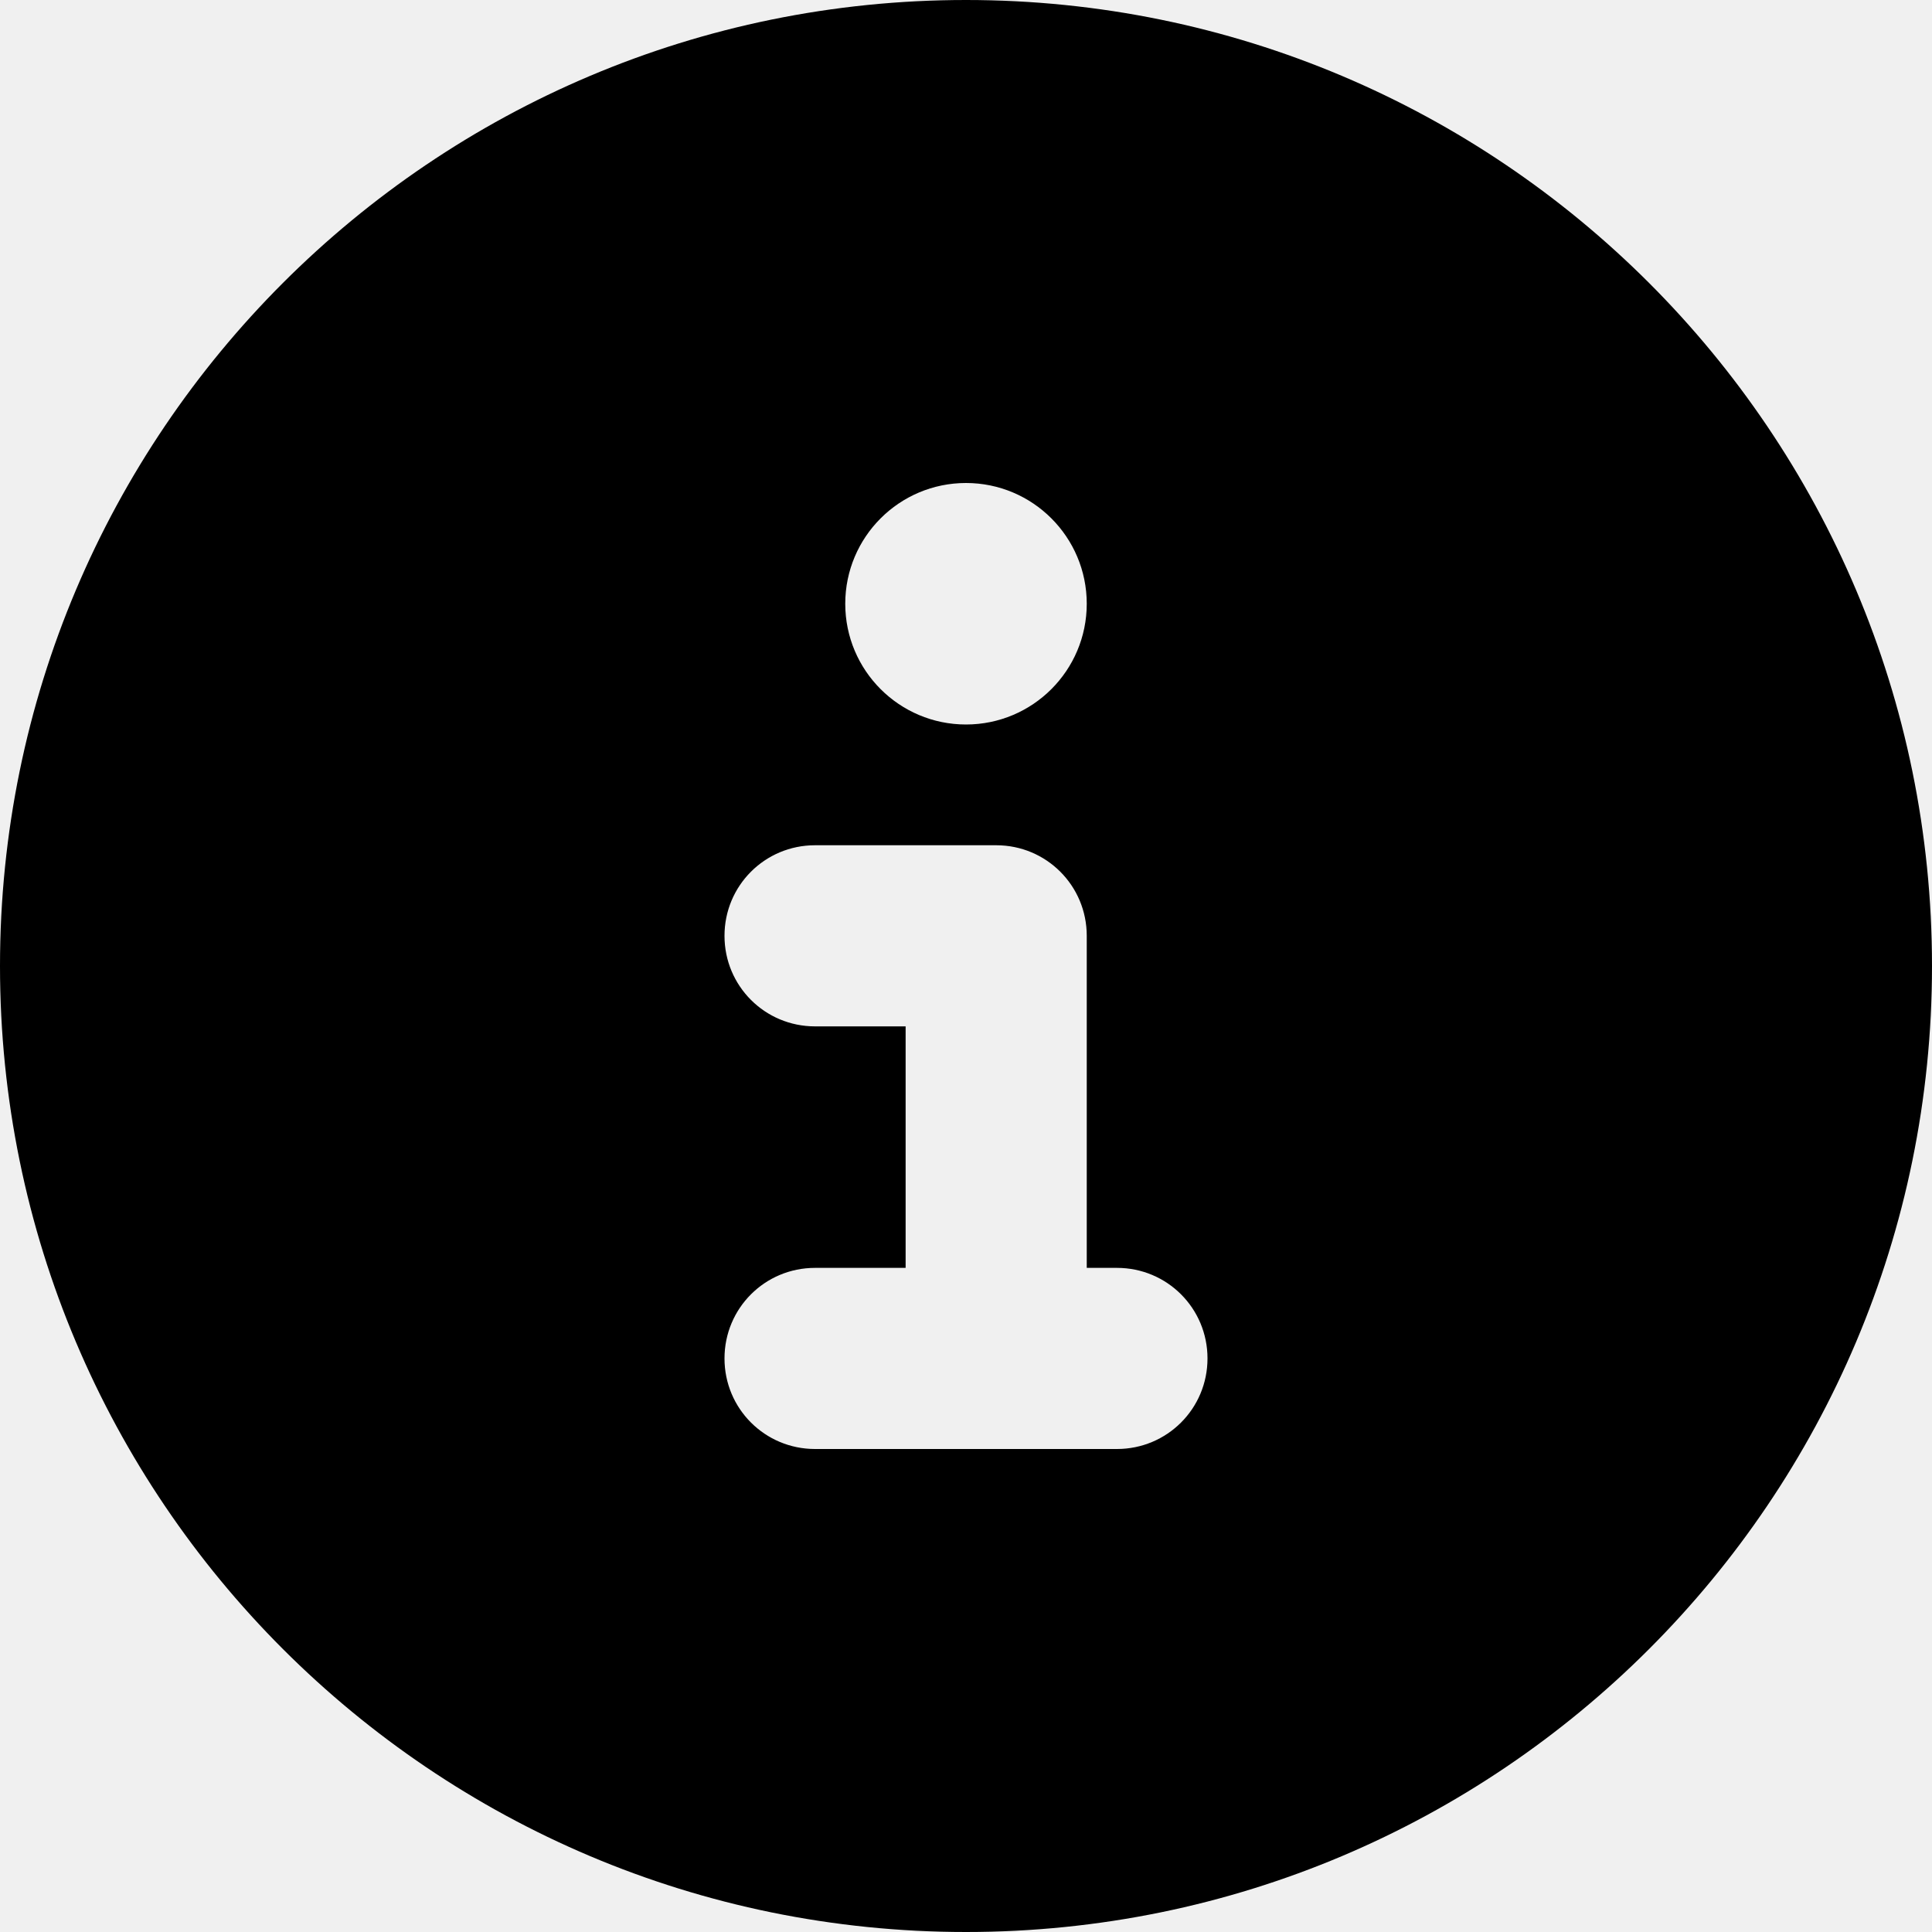
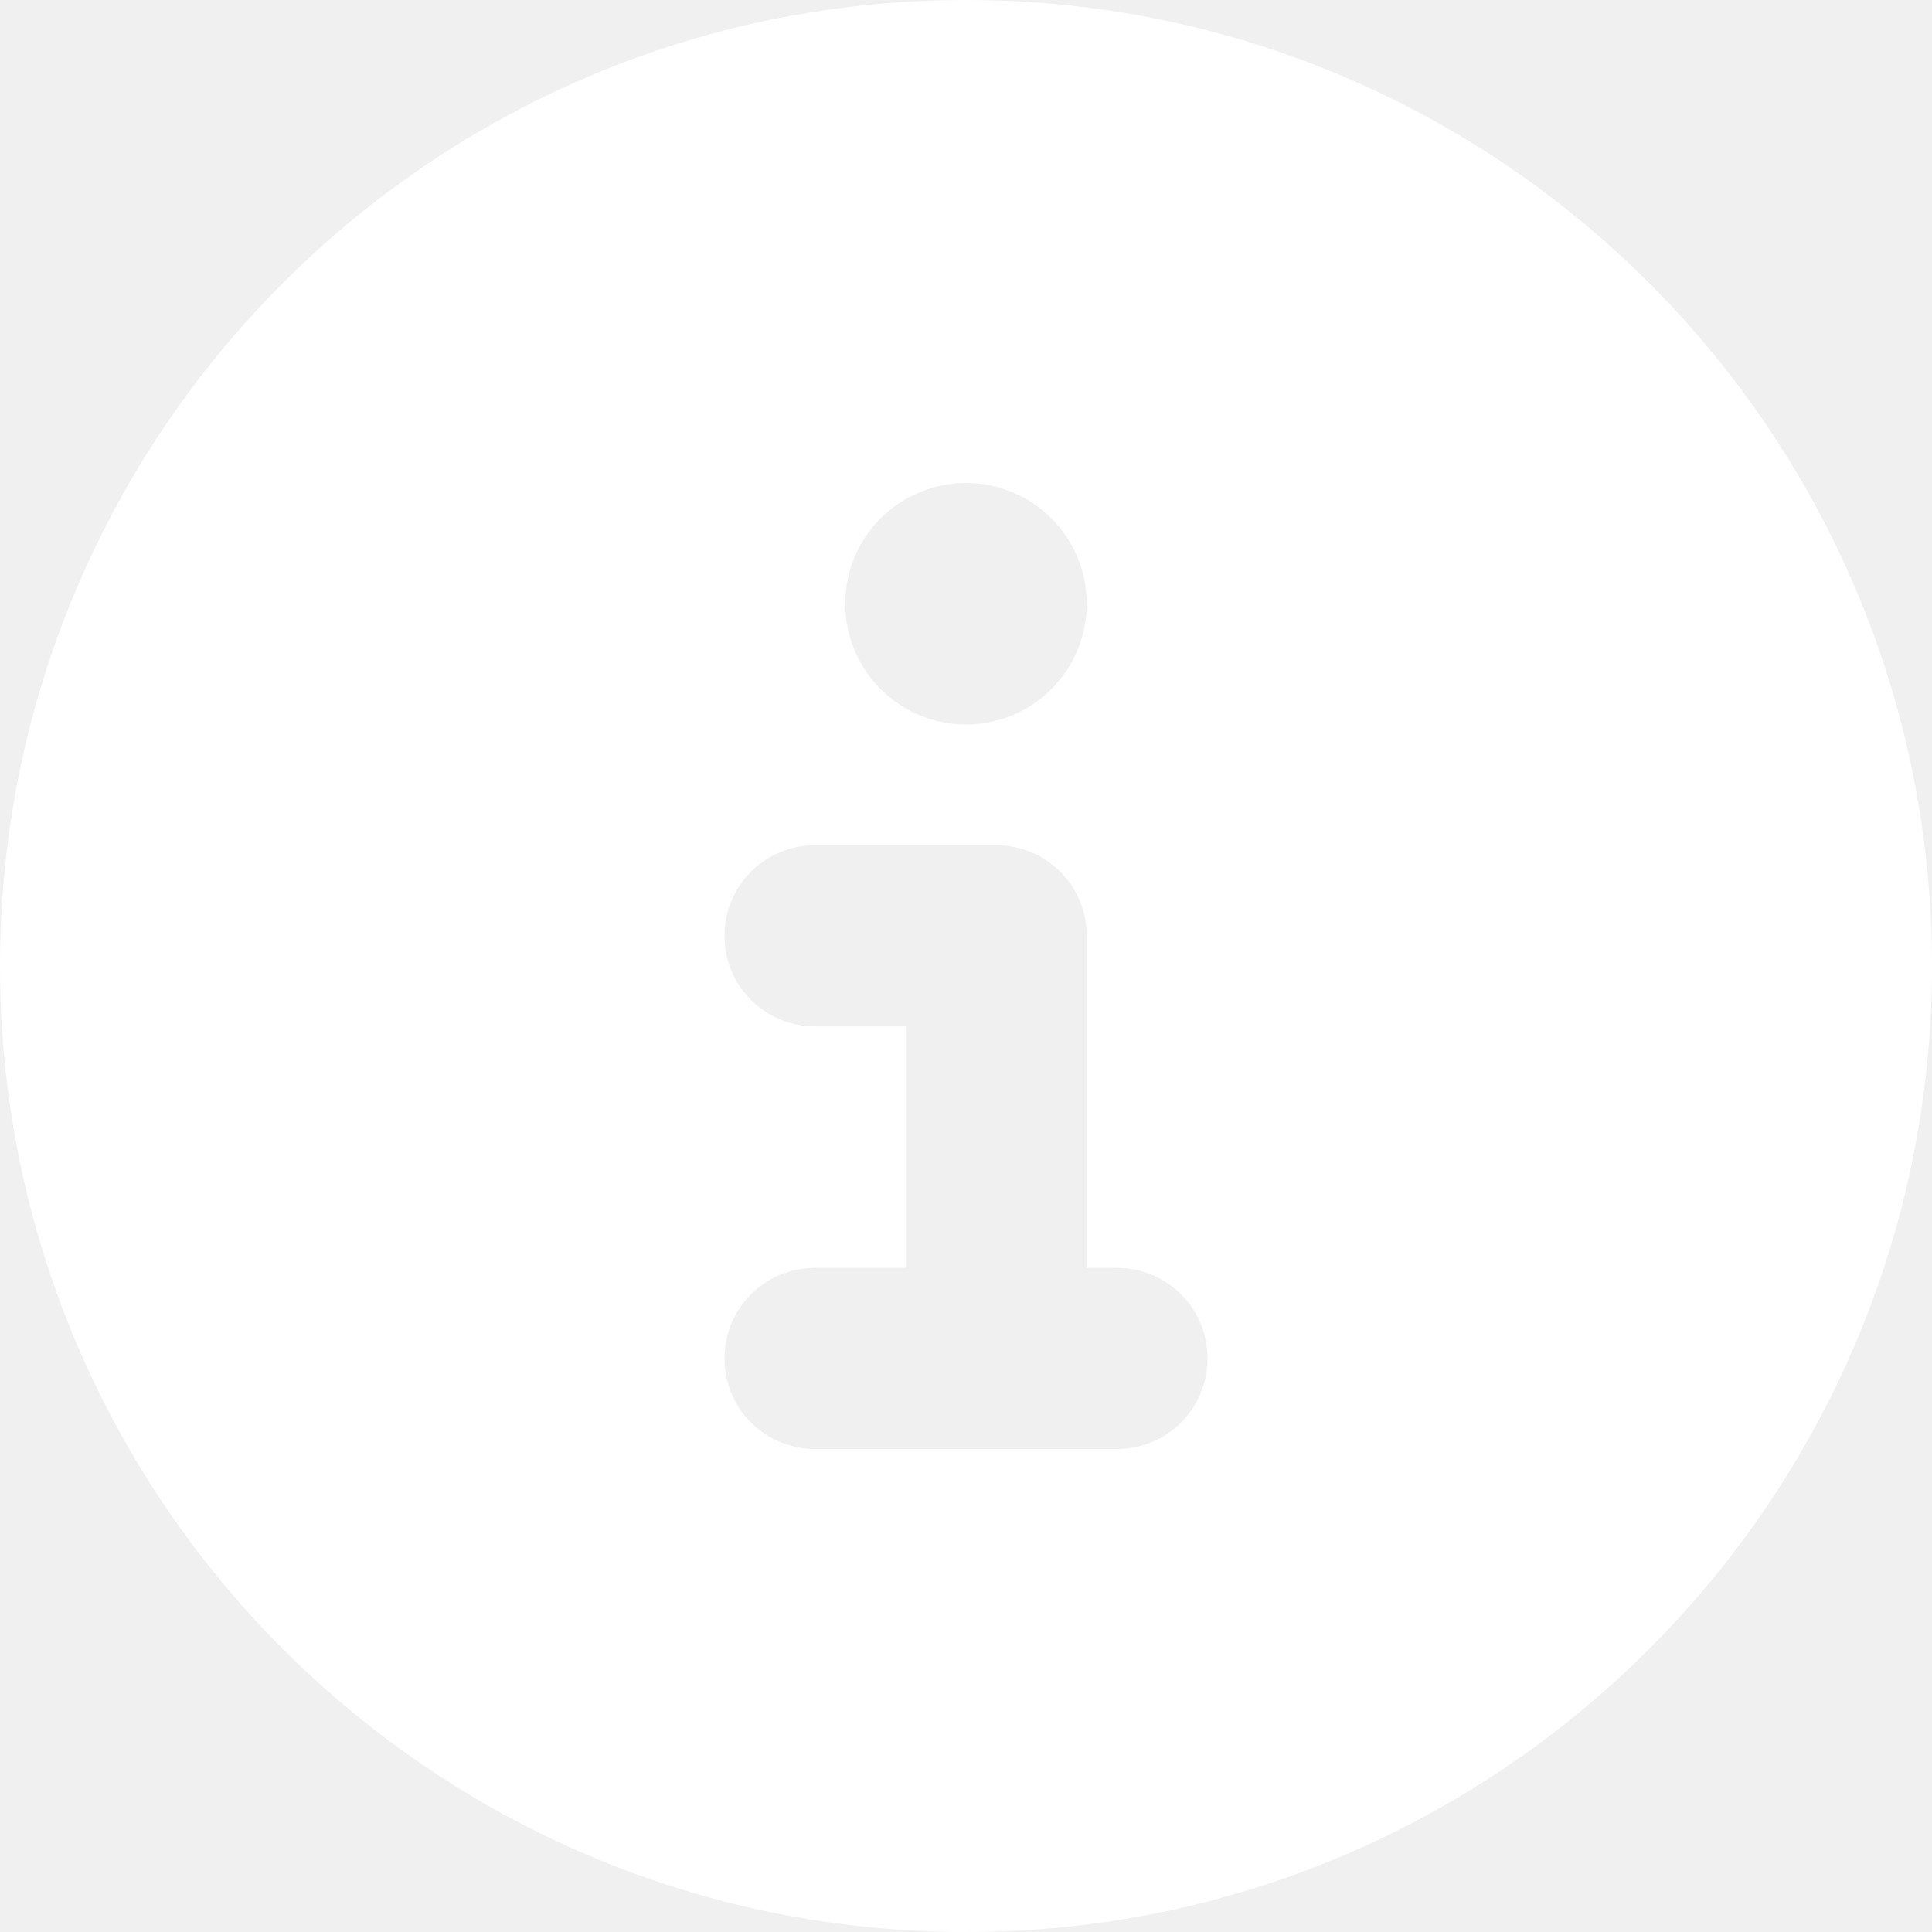
<svg xmlns="http://www.w3.org/2000/svg" viewBox="0 0 512 512">
-   <path d="M256 512A256 256 0 1 0 256 0a256 256 0 1 0 0 512zM216 336h24V272H216c-13.3 0-24-10.7-24-24s10.7-24 24-24h48c13.3 0 24 10.7 24 24v88h8c13.3 0 24 10.7 24 24s-10.7 24-24 24H216c-13.3 0-24-10.7-24-24s10.7-24 24-24zm40-208a32 32 0 1 1 0 64 32 32 0 1 1 0-64z" />
+   <path fill="#FFFFFF" d="M256 512A256 256 0 1 0 256 0a256 256 0 1 0 0 512zM216 336h24V272H216c-13.3 0-24-10.7-24-24s10.7-24 24-24h48c13.3 0 24 10.7 24 24v88h8c13.3 0 24 10.7 24 24s-10.7 24-24 24H216c-13.3 0-24-10.7-24-24s10.7-24 24-24zm40-208a32 32 0 1 1 0 64 32 32 0 1 1 0-64z" />
</svg>
